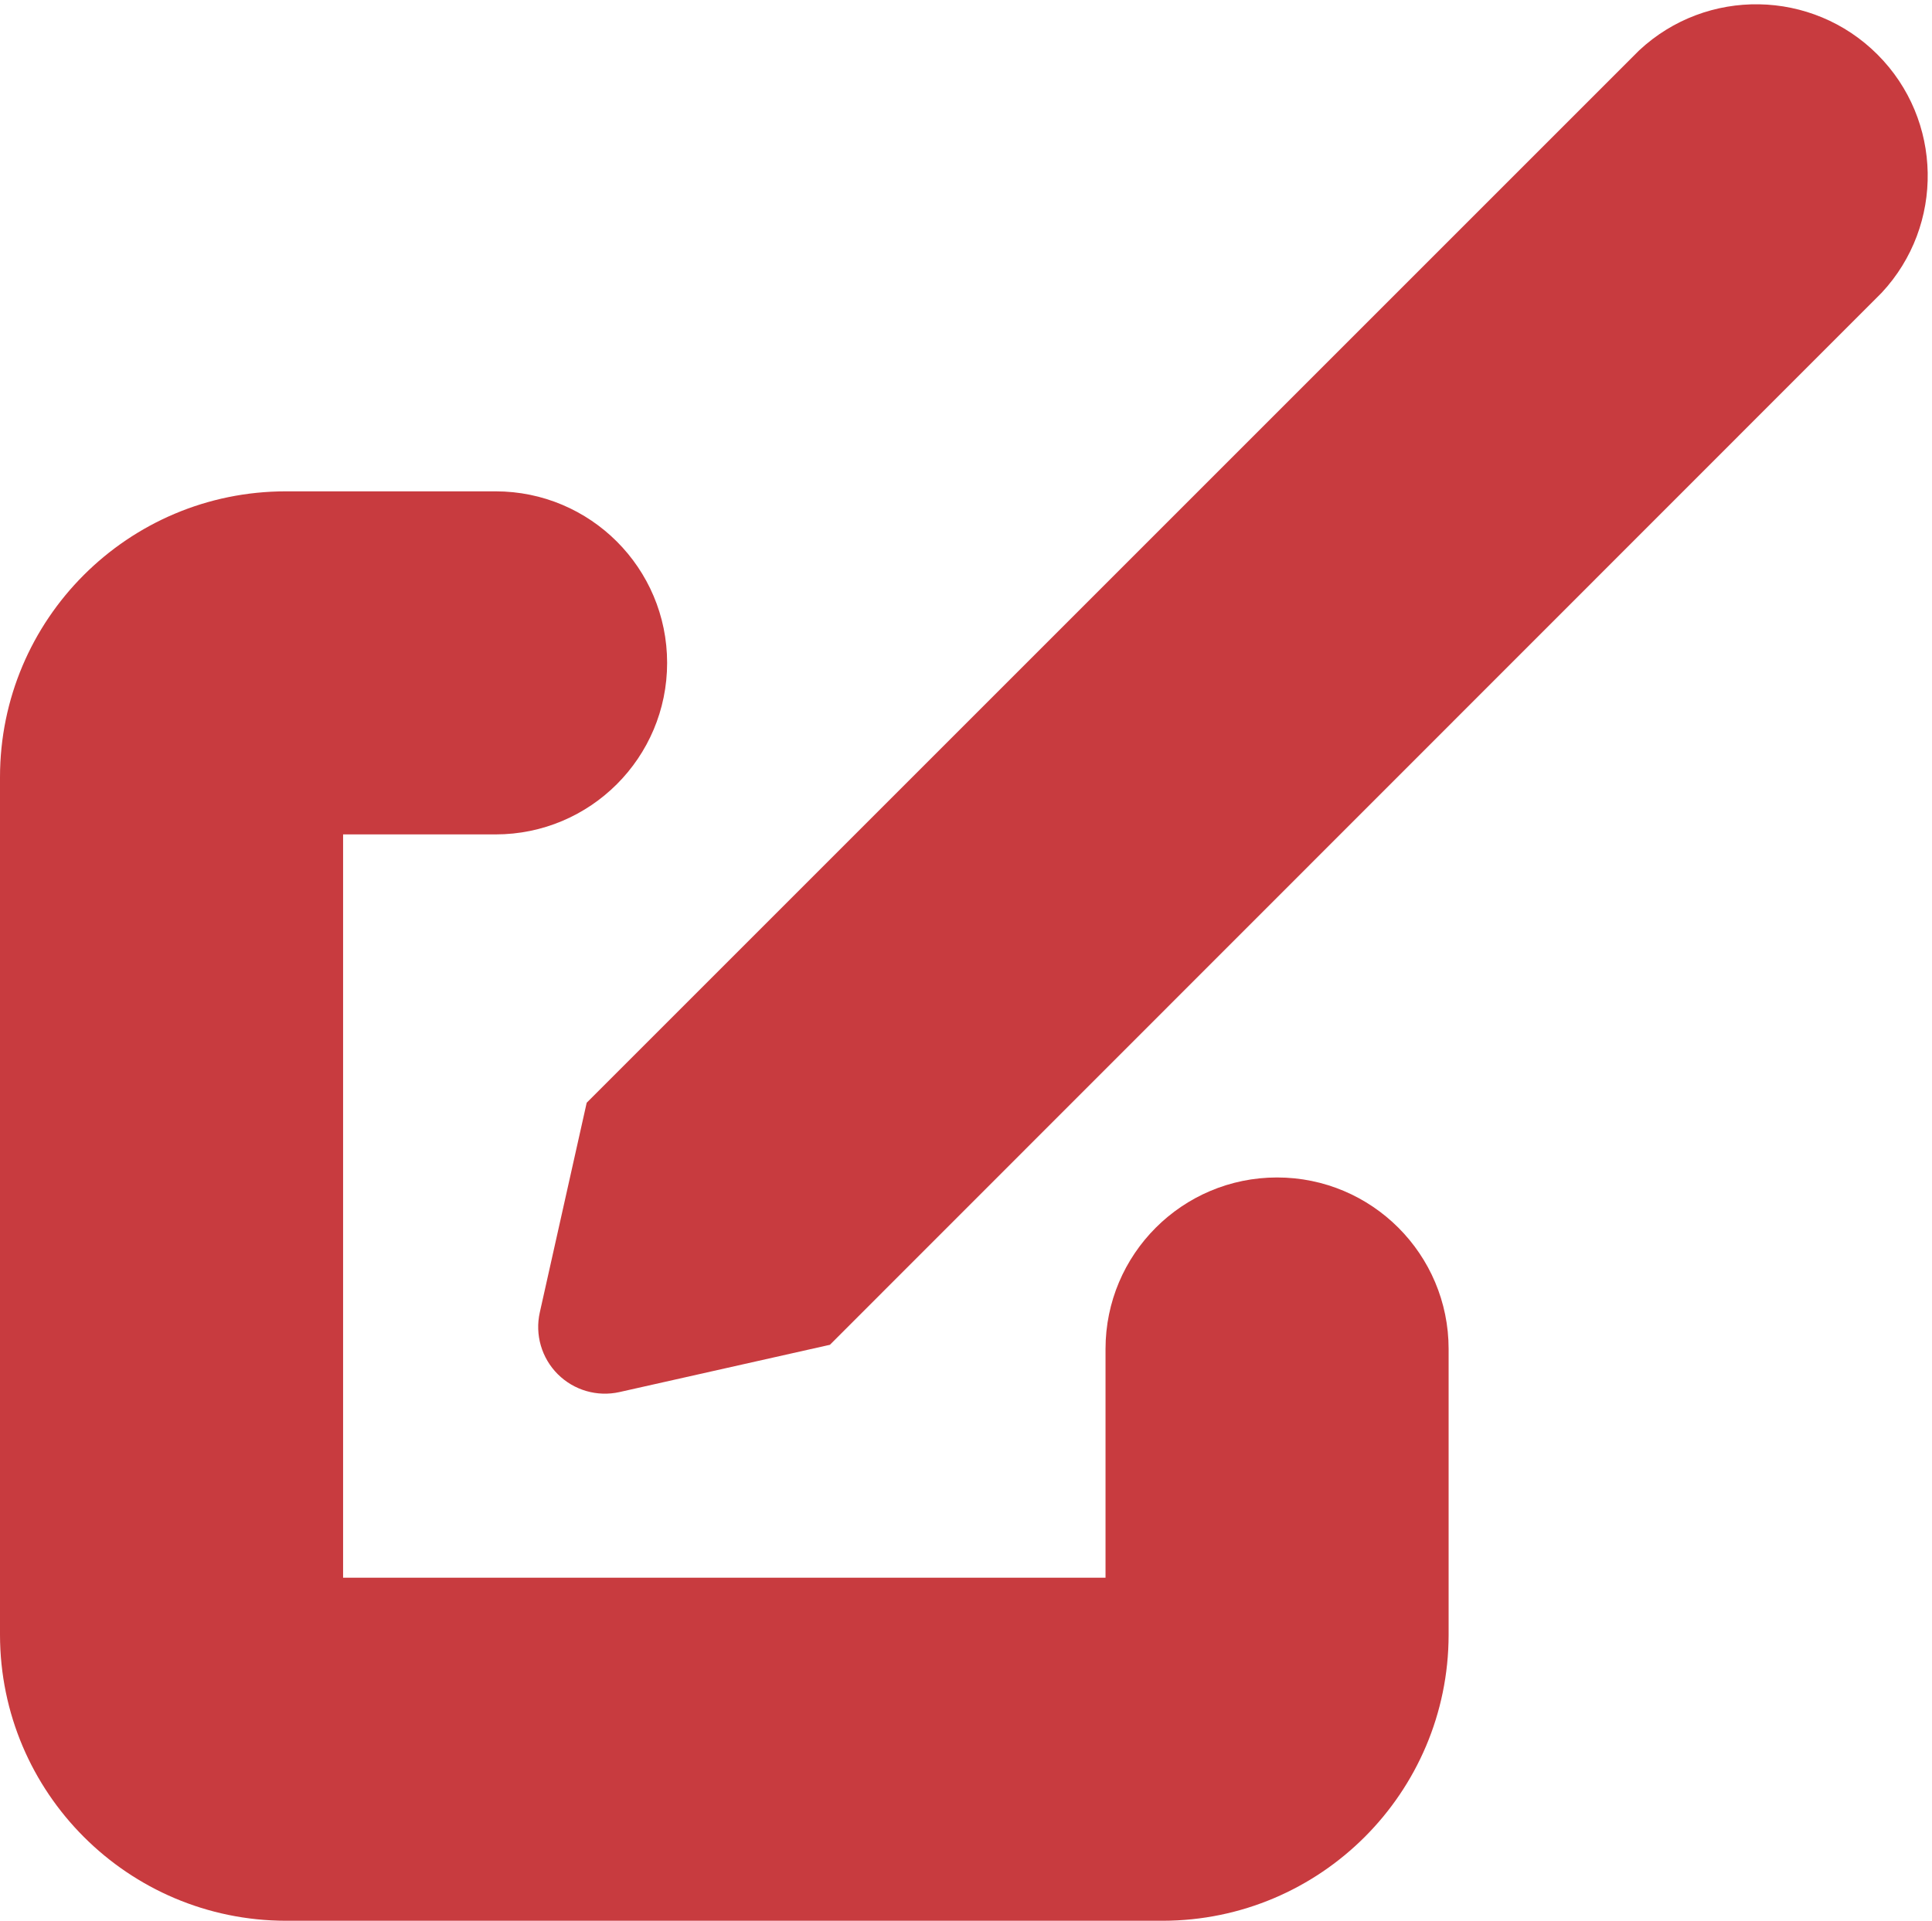
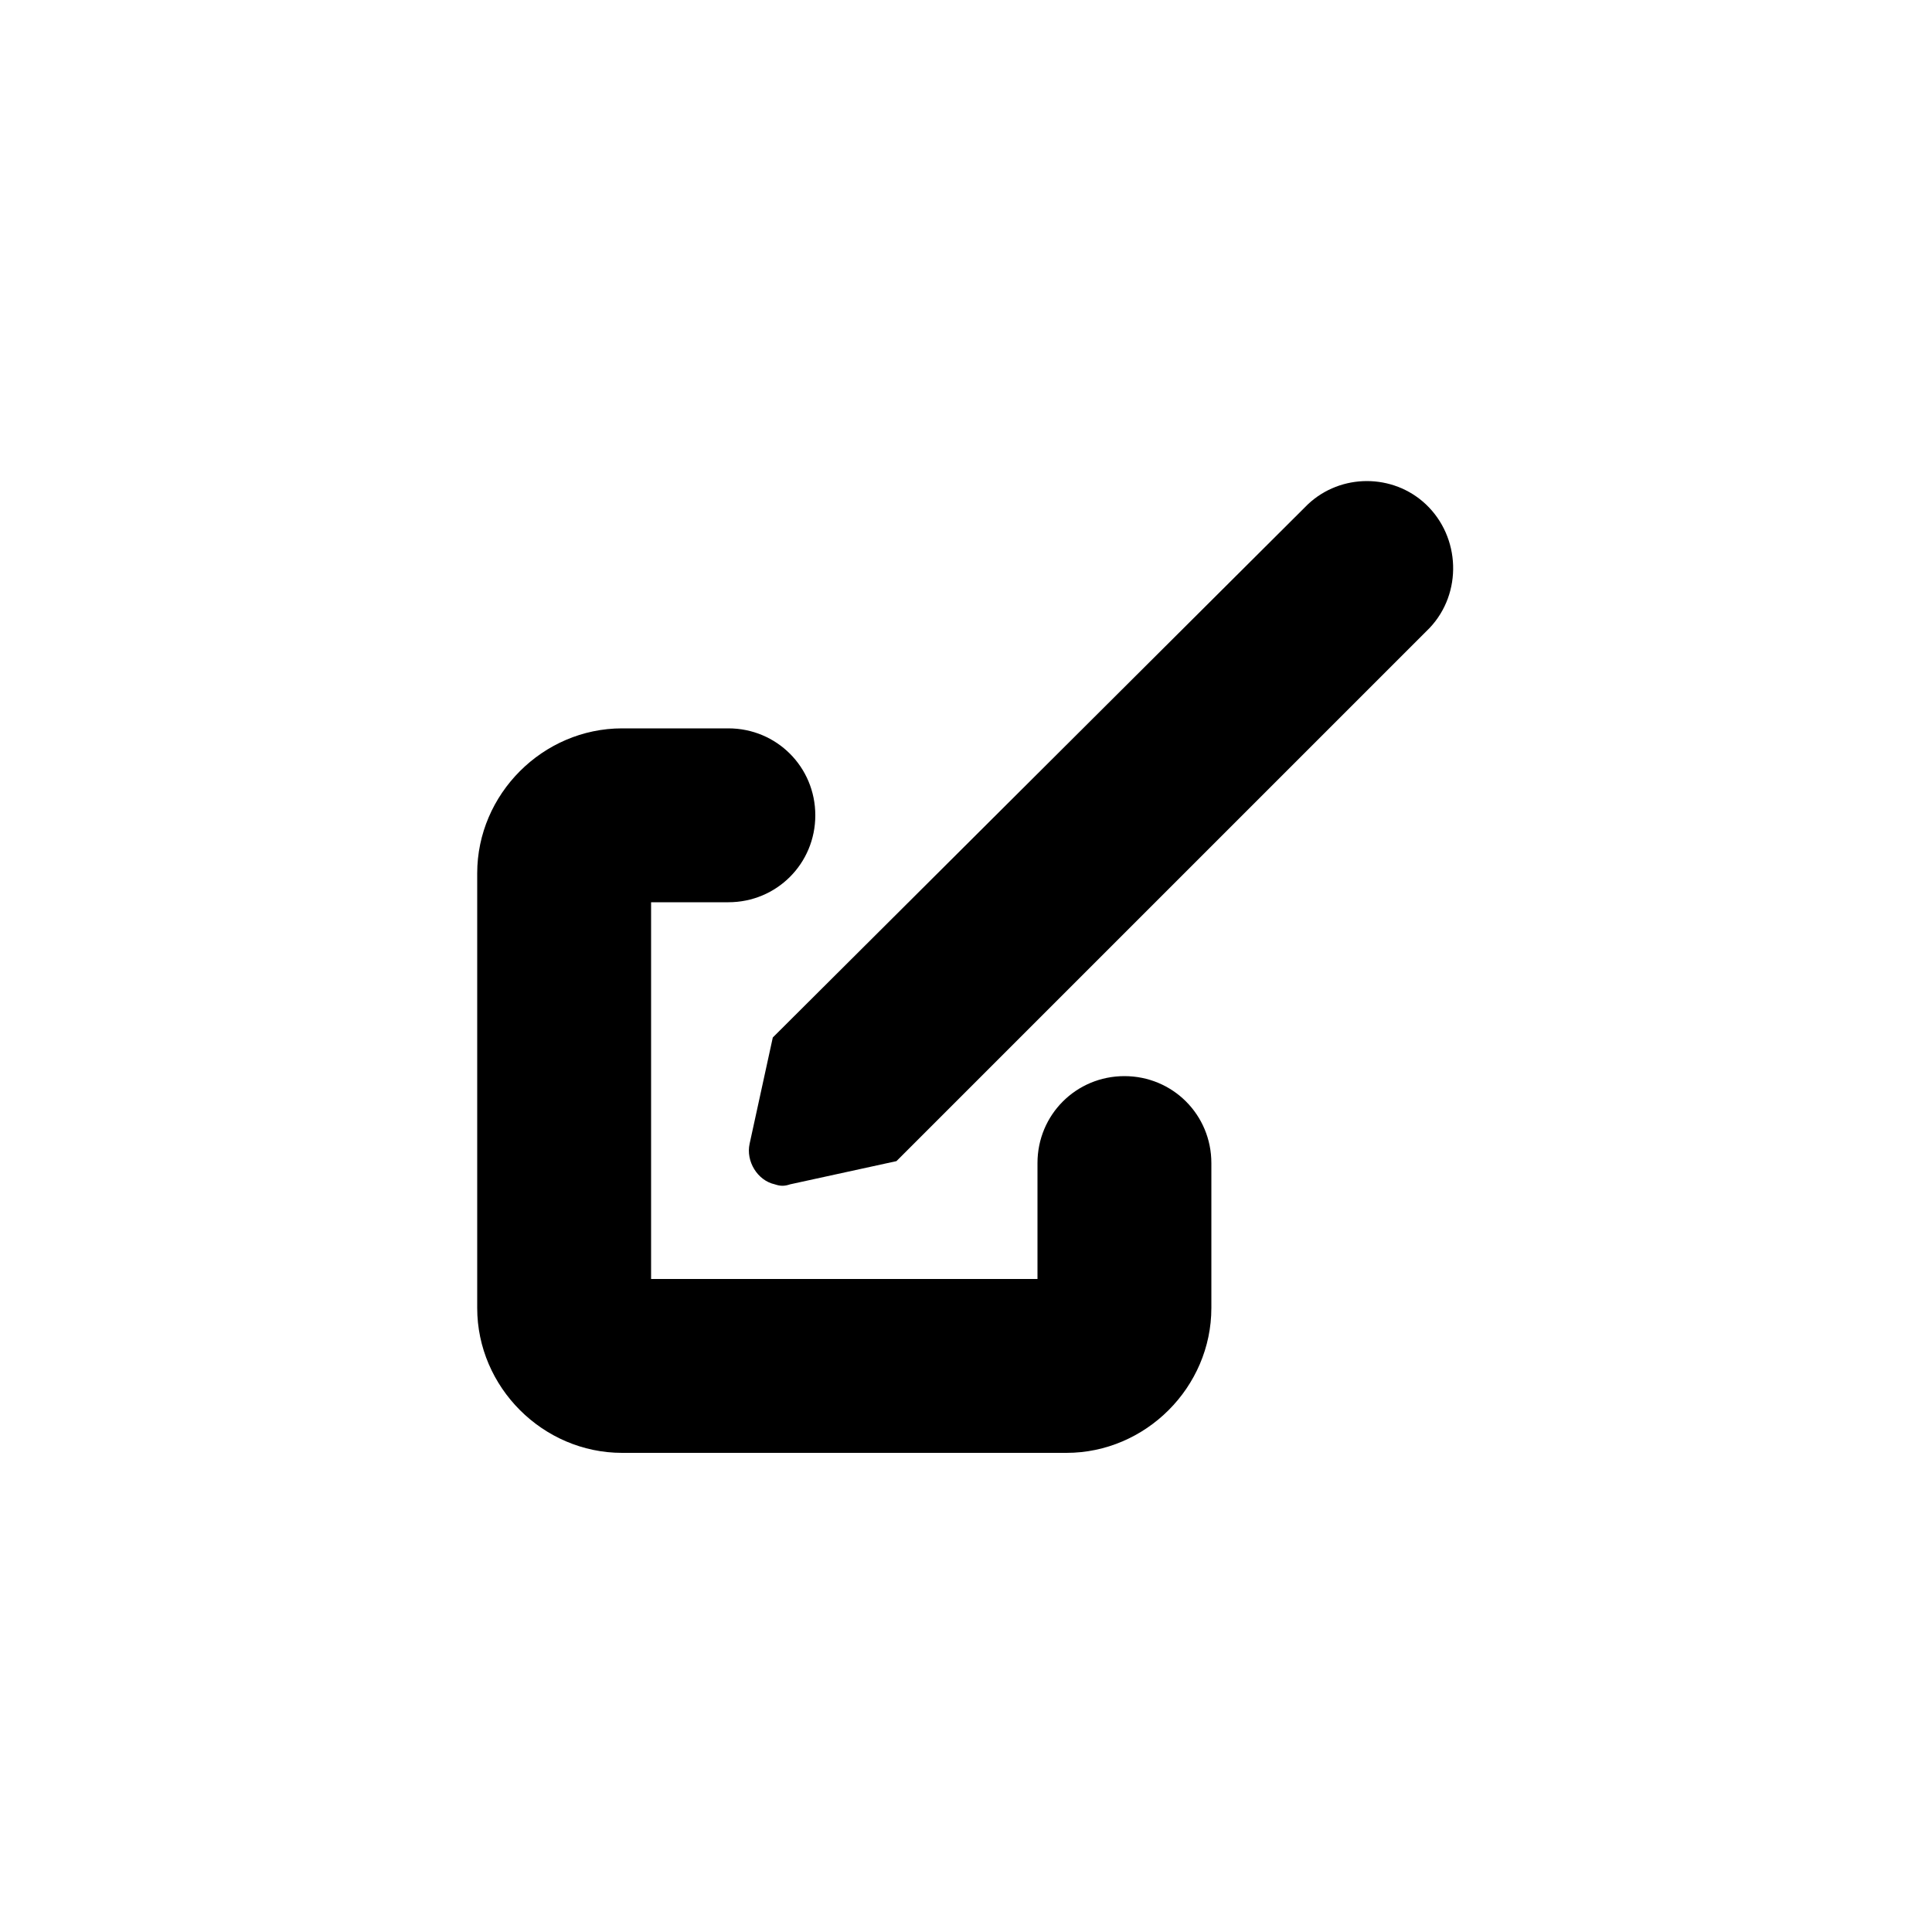
- <svg xmlns="http://www.w3.org/2000/svg" viewBox="0 0 50.68 50.39">
-   <defs>
-     <style>.cls-1{fill:#c83b3f;}</style>
-   </defs>
-   <g id="레이어_2" data-name="레이어 2">
-     <g id="레이어_1-2" data-name="레이어 1">
-       <path class="cls-1" d="M15.39,28.93l-1.23,5.5a1.75,1.75,0,0,0,2.09,2.09l5.52-1.24L49.36,7.68A4.5,4.5,0,0,0,43,1.32Z" />
-       <path class="cls-1" d="M30.5,50.39H7.5A7.51,7.51,0,0,1,0,42.89V20.39a7.5,7.5,0,0,1,7.5-7.5H13a4.5,4.5,0,0,1,0,9H9v19.5H29v-6a4.5,4.5,0,0,1,9,0v7.5A7.51,7.51,0,0,1,30.5,50.39Z" />
-     </g>
-   </g>
+ <svg xmlns="http://www.w3.org/2000/svg" version="1.1" id="레이어_1" x="0px" y="0px" viewBox="0 0 100 100" style="enable-background:new 0 0 100 100;" xml:space="preserve">
+   <path d="M40,53.7l-1.2,5.5c-0.2,0.9,0.4,1.9,1.3,2.1c0.3,0.1,0.5,0.1,0.8,0l5.5-1.2L74,32.5c1.7-1.8,1.6-4.7-0.2-6.4  c-1.7-1.6-4.4-1.6-6.1,0L40,53.7z" />
+   <path d="M55.2,75.2h-23c-4.1,0-7.5-3.4-7.5-7.5V45.2c0-4.1,3.4-7.5,7.5-7.5h5.5c2.5,0,4.5,2,4.5,4.5c0,2.5-2,4.5-4.5,4.5h-4v19.5h20  v-6c0-2.5,2-4.5,4.5-4.5c2.5,0,4.5,2,4.5,4.5v7.5C62.7,71.8,59.3,75.2,55.2,75.2z" />
</svg>
